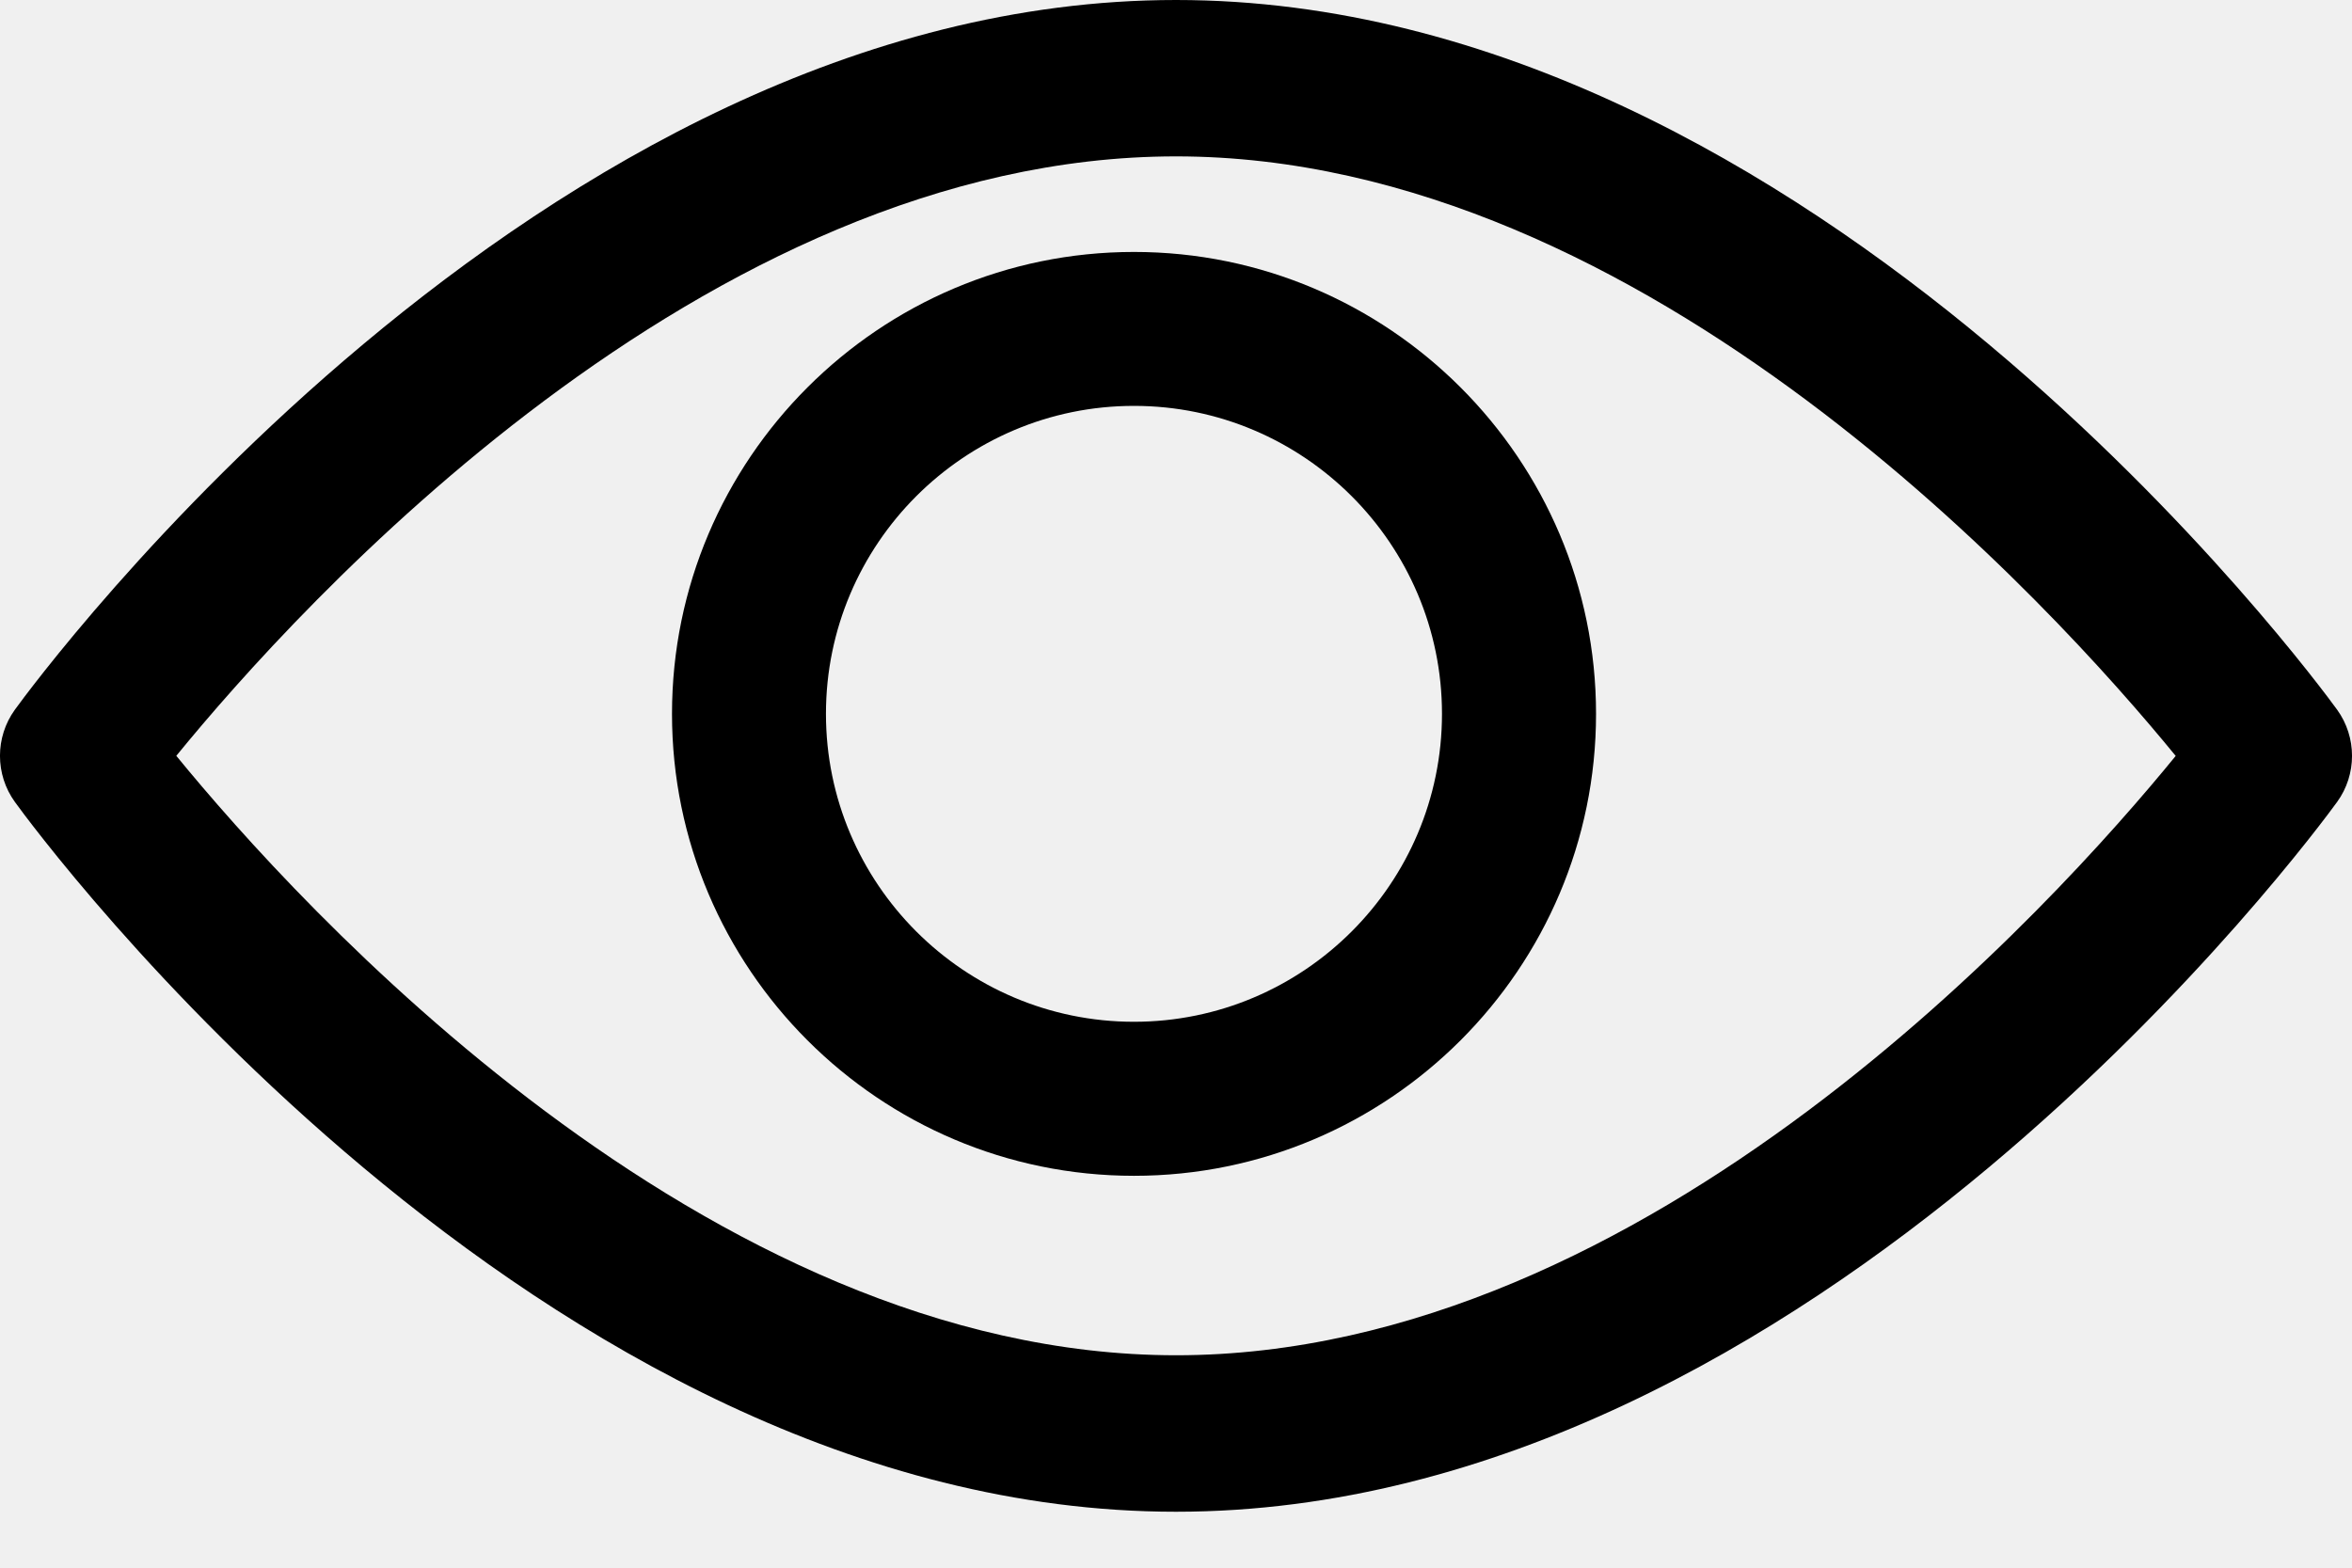
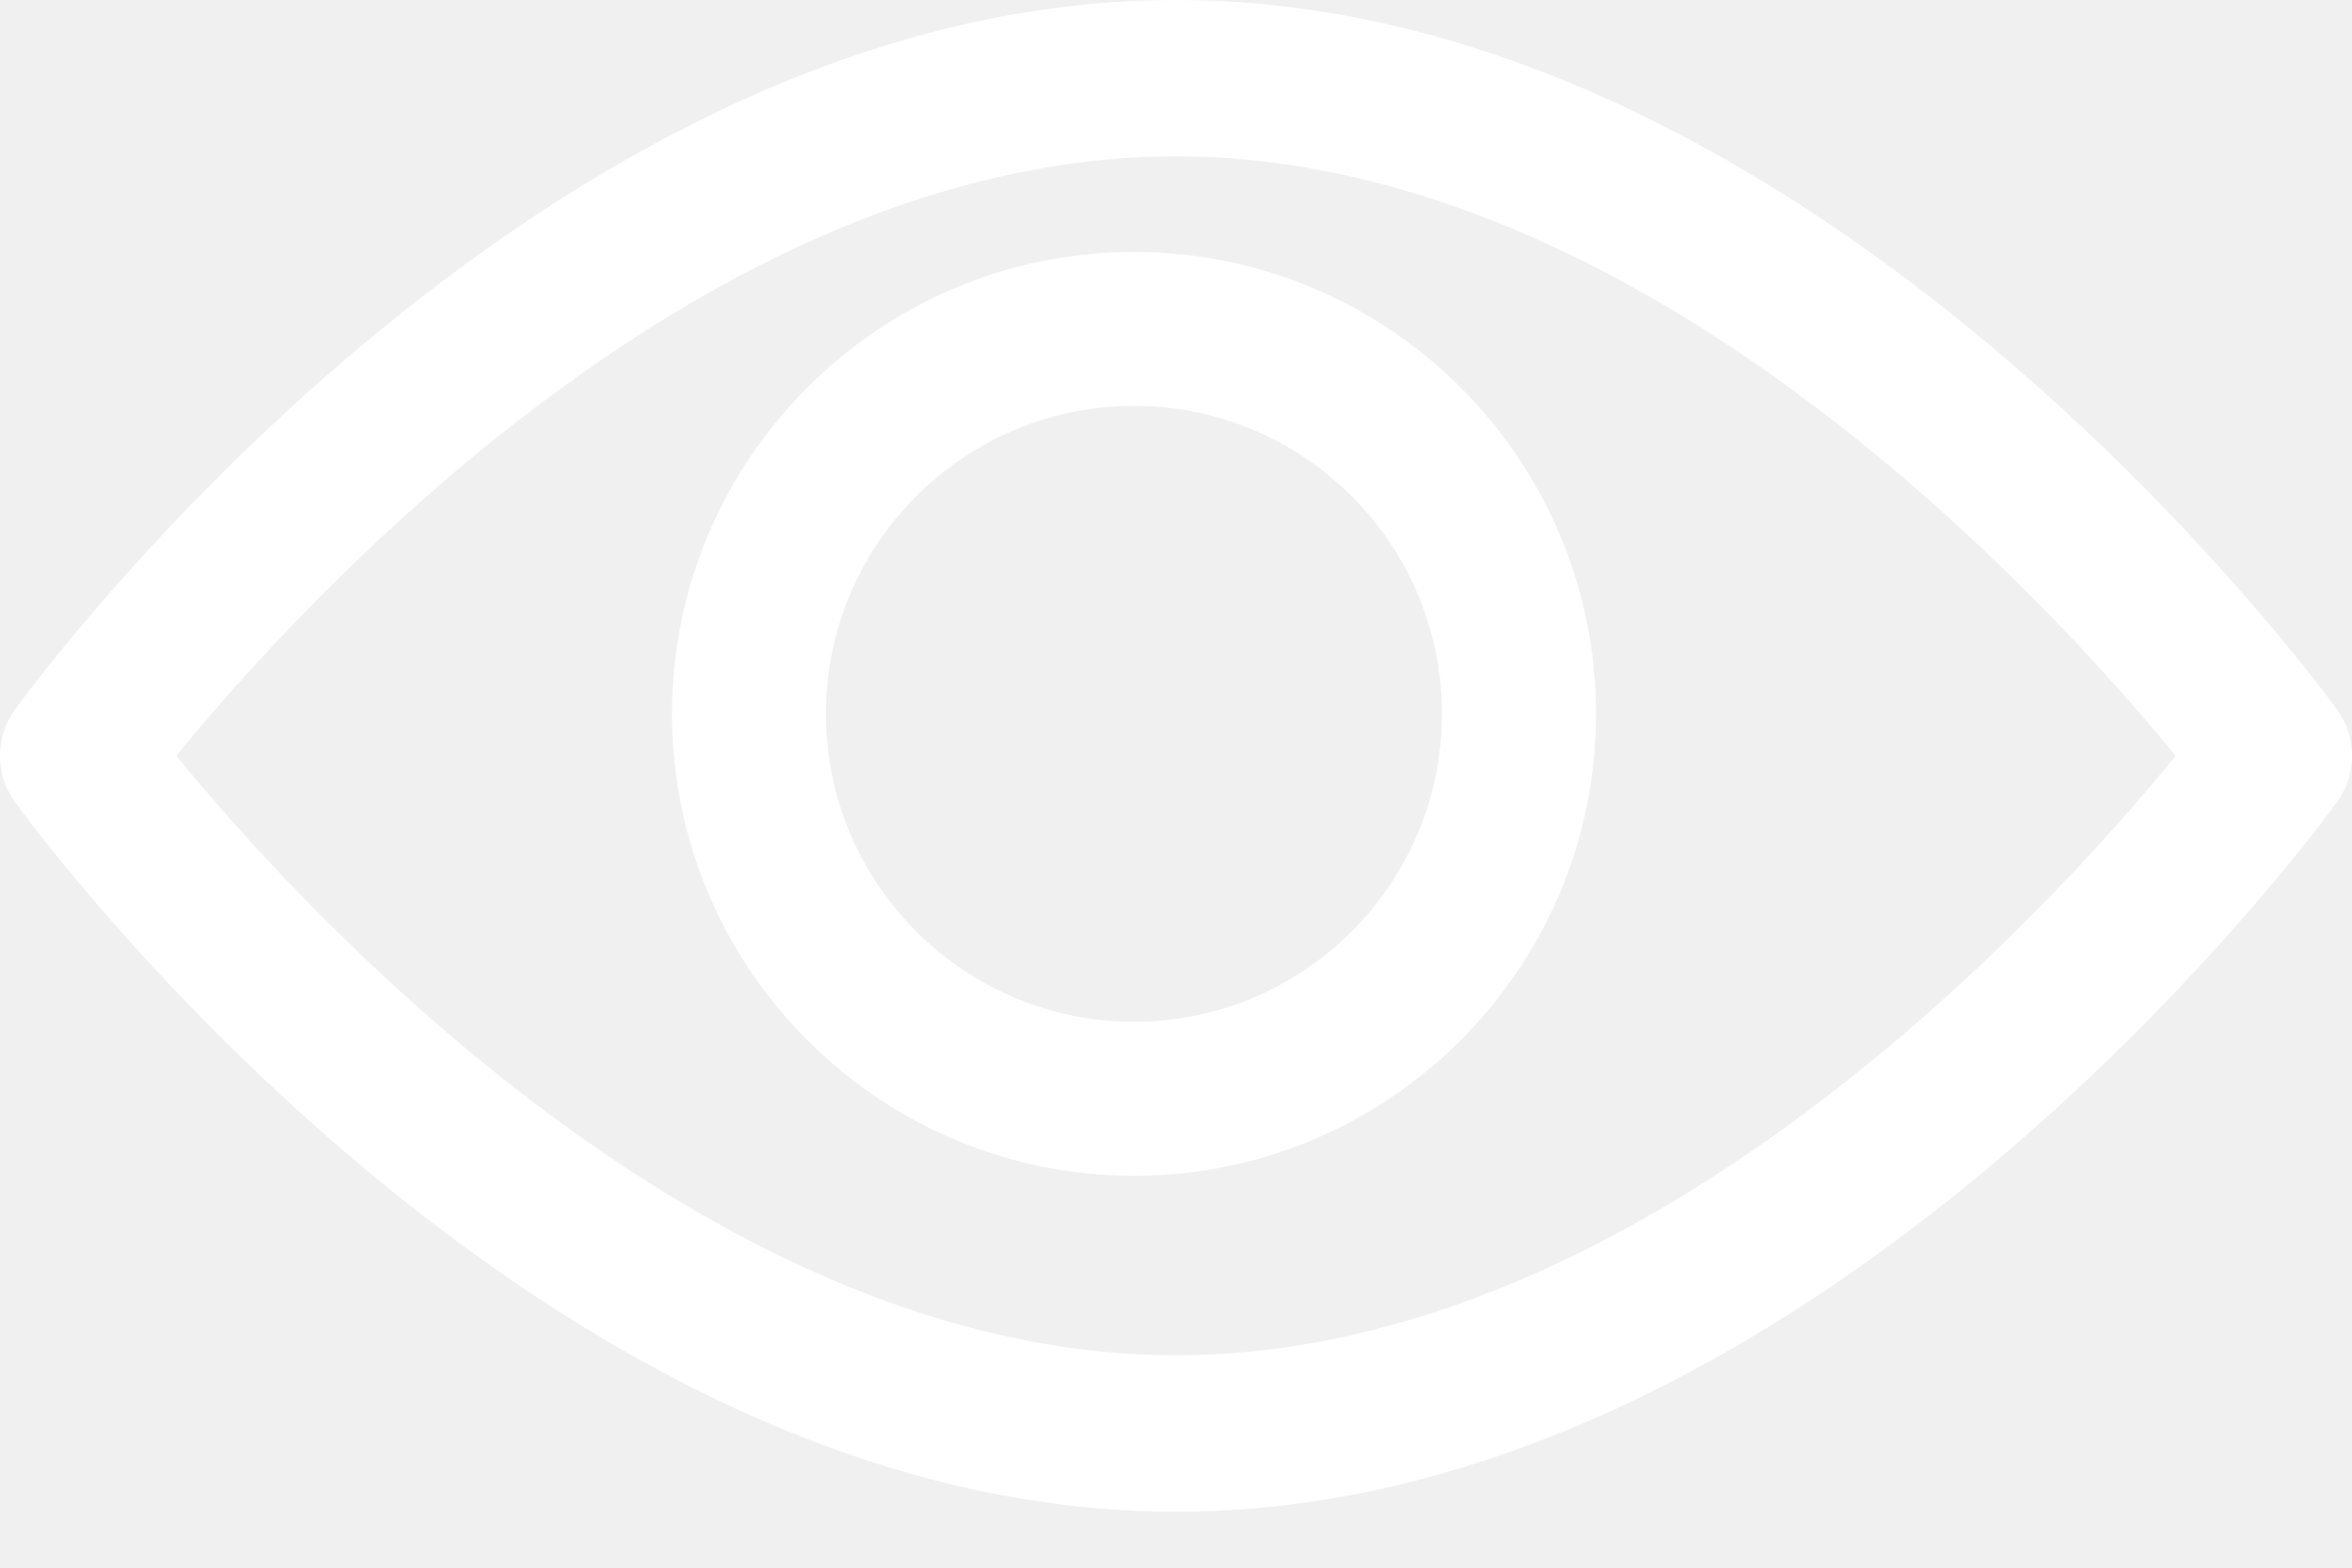
<svg xmlns="http://www.w3.org/2000/svg" width="24px" height="16px" viewBox="0 0 24 16" version="1.1">
  <g id="view">
-     <path d="M23.848 7.243C23.633 6.948 18.524 0 12 0C5.475 0 0.366 6.948 0.152 7.243C-0.051 7.524 -0.051 7.904 0.152 8.185C0.366 8.481 5.475 15.429 12 15.429C18.524 15.429 23.633 8.481 23.848 8.185C24.051 7.905 24.051 7.524 23.848 7.243ZM12 13.832C7.194 13.832 3.031 9.221 1.799 7.714C3.03 6.205 7.184 1.596 12 1.596C16.806 1.596 20.968 6.207 22.201 7.715C20.97 9.224 16.816 13.832 12 13.832Z" id="Shape" fill="#000000" stroke="none" />
-     <path d="M4.714 0C2.115 0 0 2.115 0 4.714C0 7.314 2.115 9.429 4.714 9.429C7.314 9.429 9.429 7.314 9.429 4.714C9.429 2.115 7.314 0 4.714 0ZM4.714 7.857C2.981 7.857 1.571 6.447 1.571 4.714C1.571 2.981 2.981 1.571 4.714 1.571C6.447 1.571 7.857 2.981 7.857 4.714C7.857 6.447 6.447 7.857 4.714 7.857Z" transform="translate(6.857143 2.571429)" id="Shape" fill="#000000" stroke="none" />
+     <path d="M23.848 7.243C23.633 6.948 18.524 0 12 0C5.475 0 0.366 6.948 0.152 7.243C-0.051 7.524 -0.051 7.904 0.152 8.185C0.366 8.481 5.475 15.429 12 15.429C18.524 15.429 23.633 8.481 23.848 8.185C24.051 7.905 24.051 7.524 23.848 7.243ZM12 13.832C7.194 13.832 3.031 9.221 1.799 7.714C3.03 6.205 7.184 1.596 12 1.596C16.806 1.596 20.968 6.207 22.201 7.715C20.97 9.224 16.816 13.832 12 13.832Z" id="Shape" fill="white" stroke="none" />
+     <path d="M4.714 0C2.115 0 0 2.115 0 4.714C0 7.314 2.115 9.429 4.714 9.429C7.314 9.429 9.429 7.314 9.429 4.714C9.429 2.115 7.314 0 4.714 0ZM4.714 7.857C2.981 7.857 1.571 6.447 1.571 4.714C1.571 2.981 2.981 1.571 4.714 1.571C6.447 1.571 7.857 2.981 7.857 4.714C7.857 6.447 6.447 7.857 4.714 7.857Z" transform="translate(6.857143 2.571429)" id="Shape" fill="white" stroke="none" />
  </g>
</svg>
